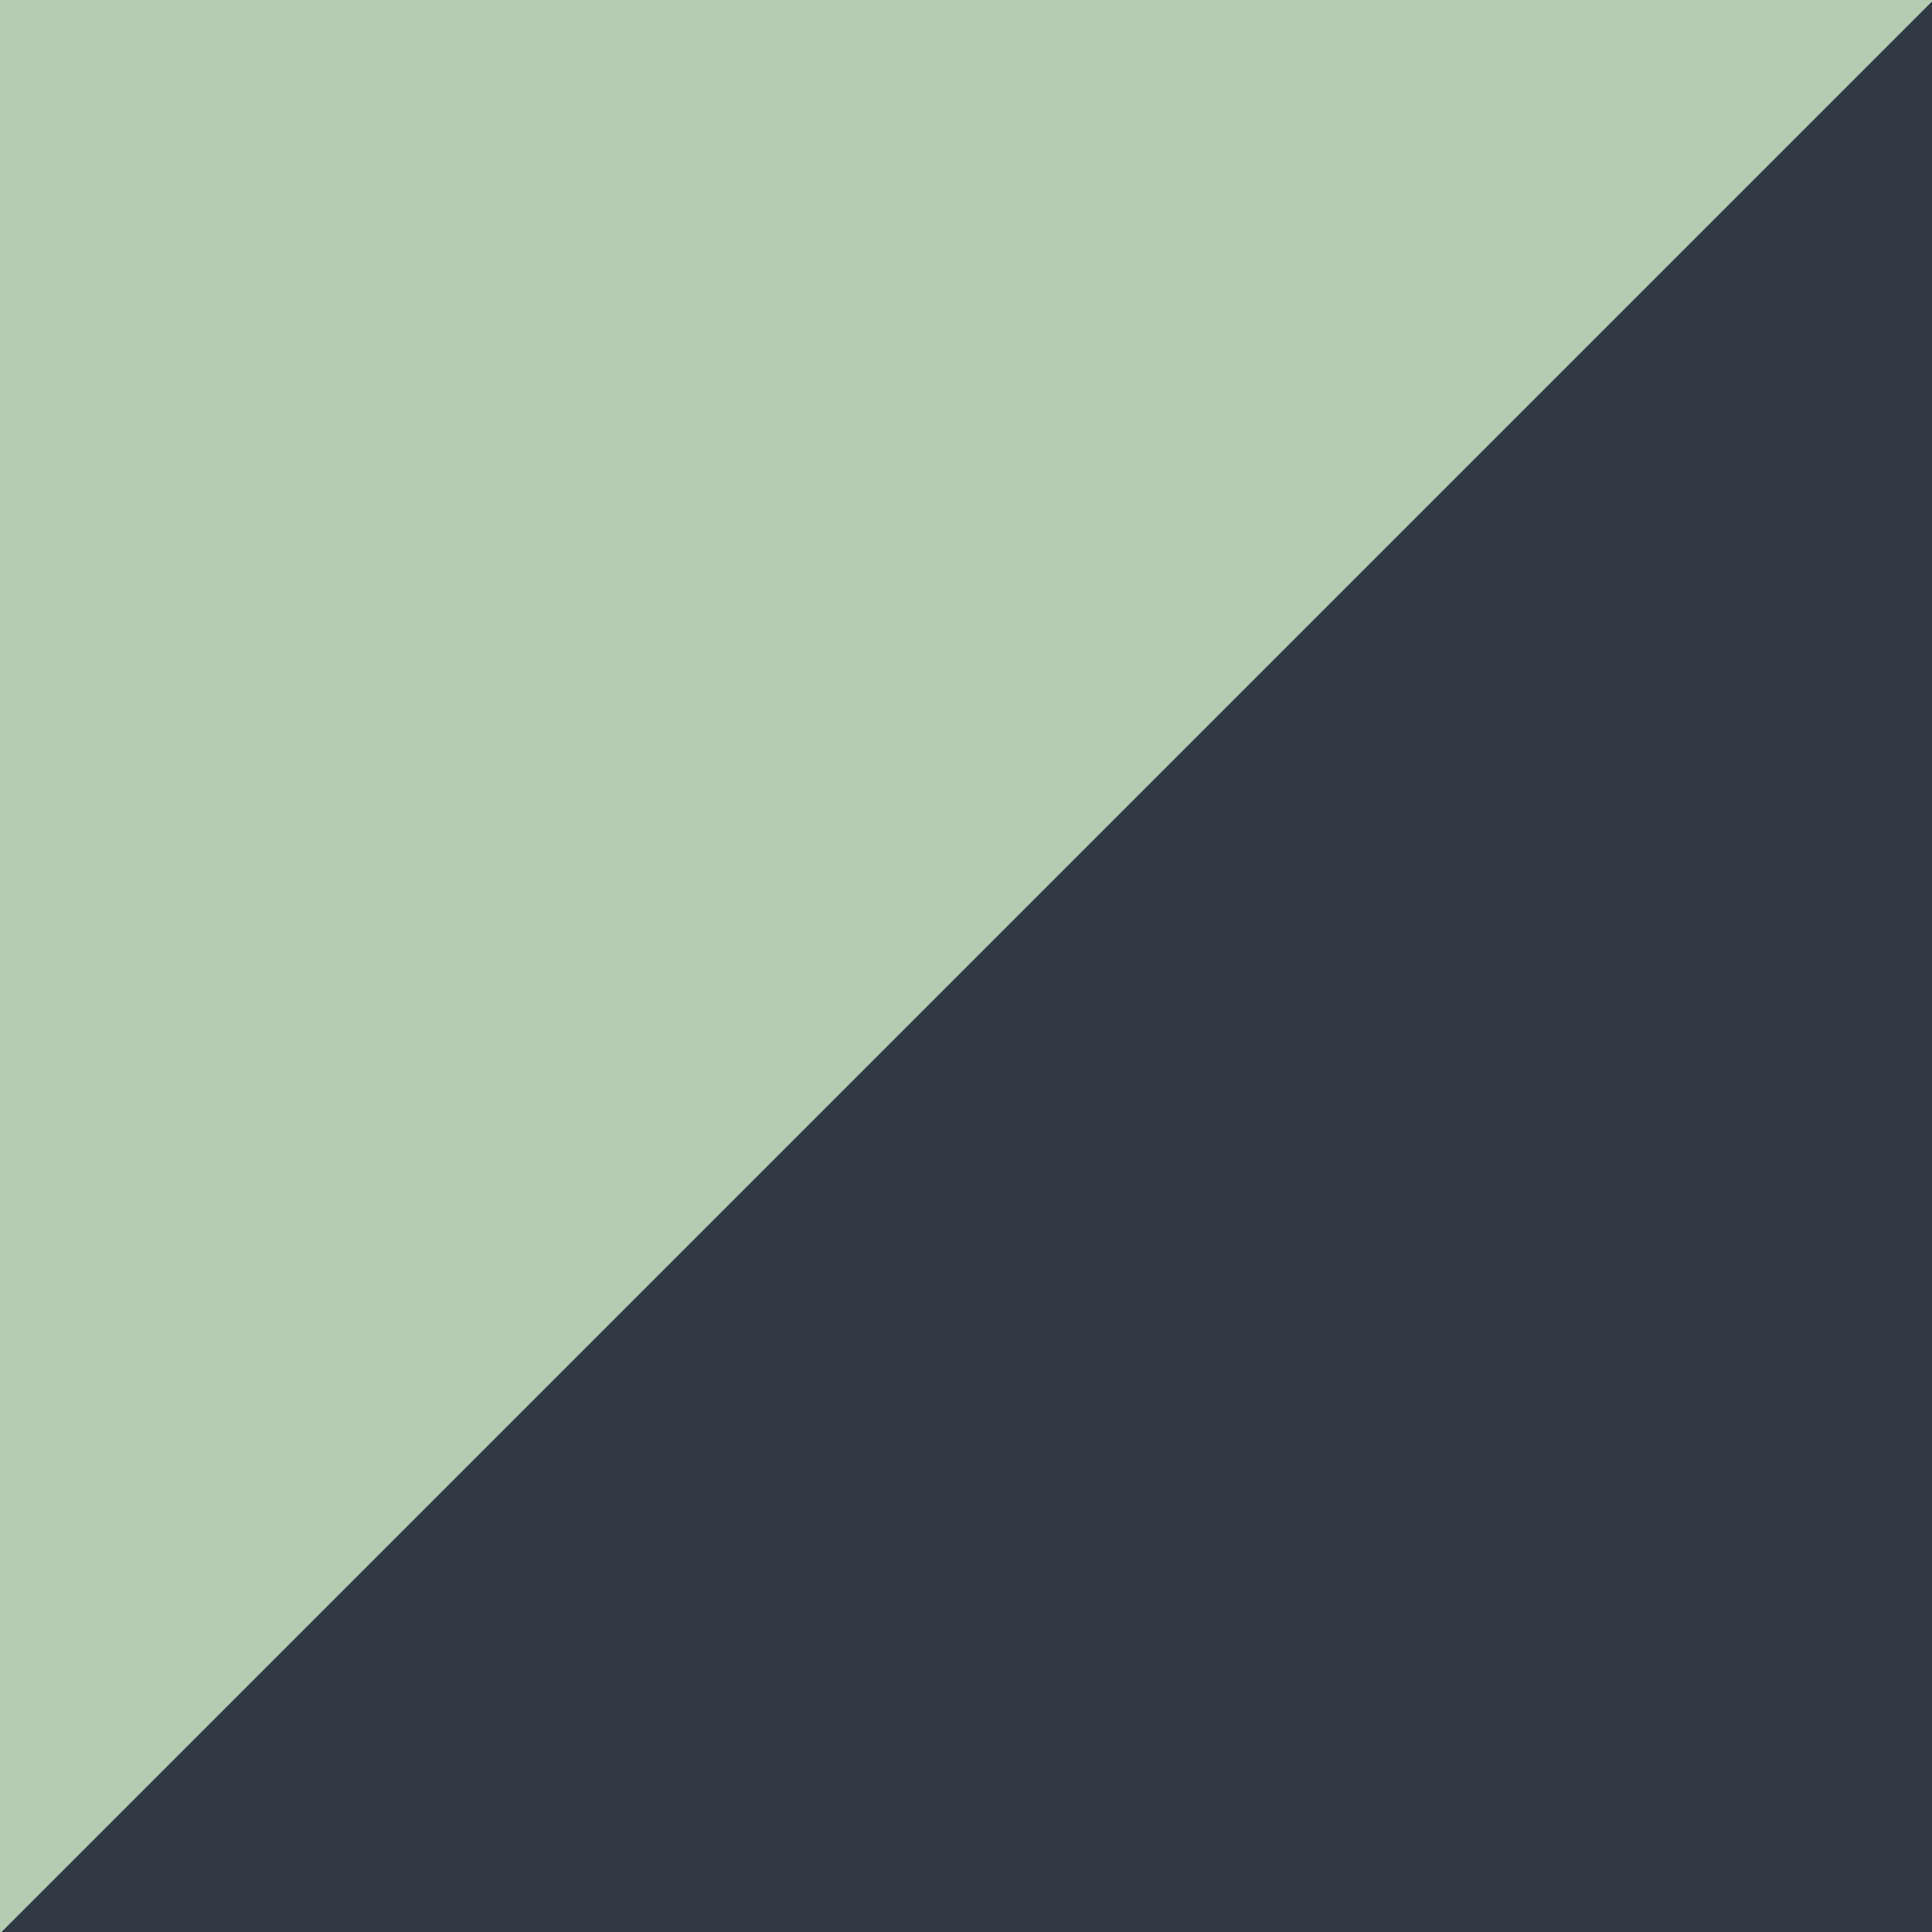
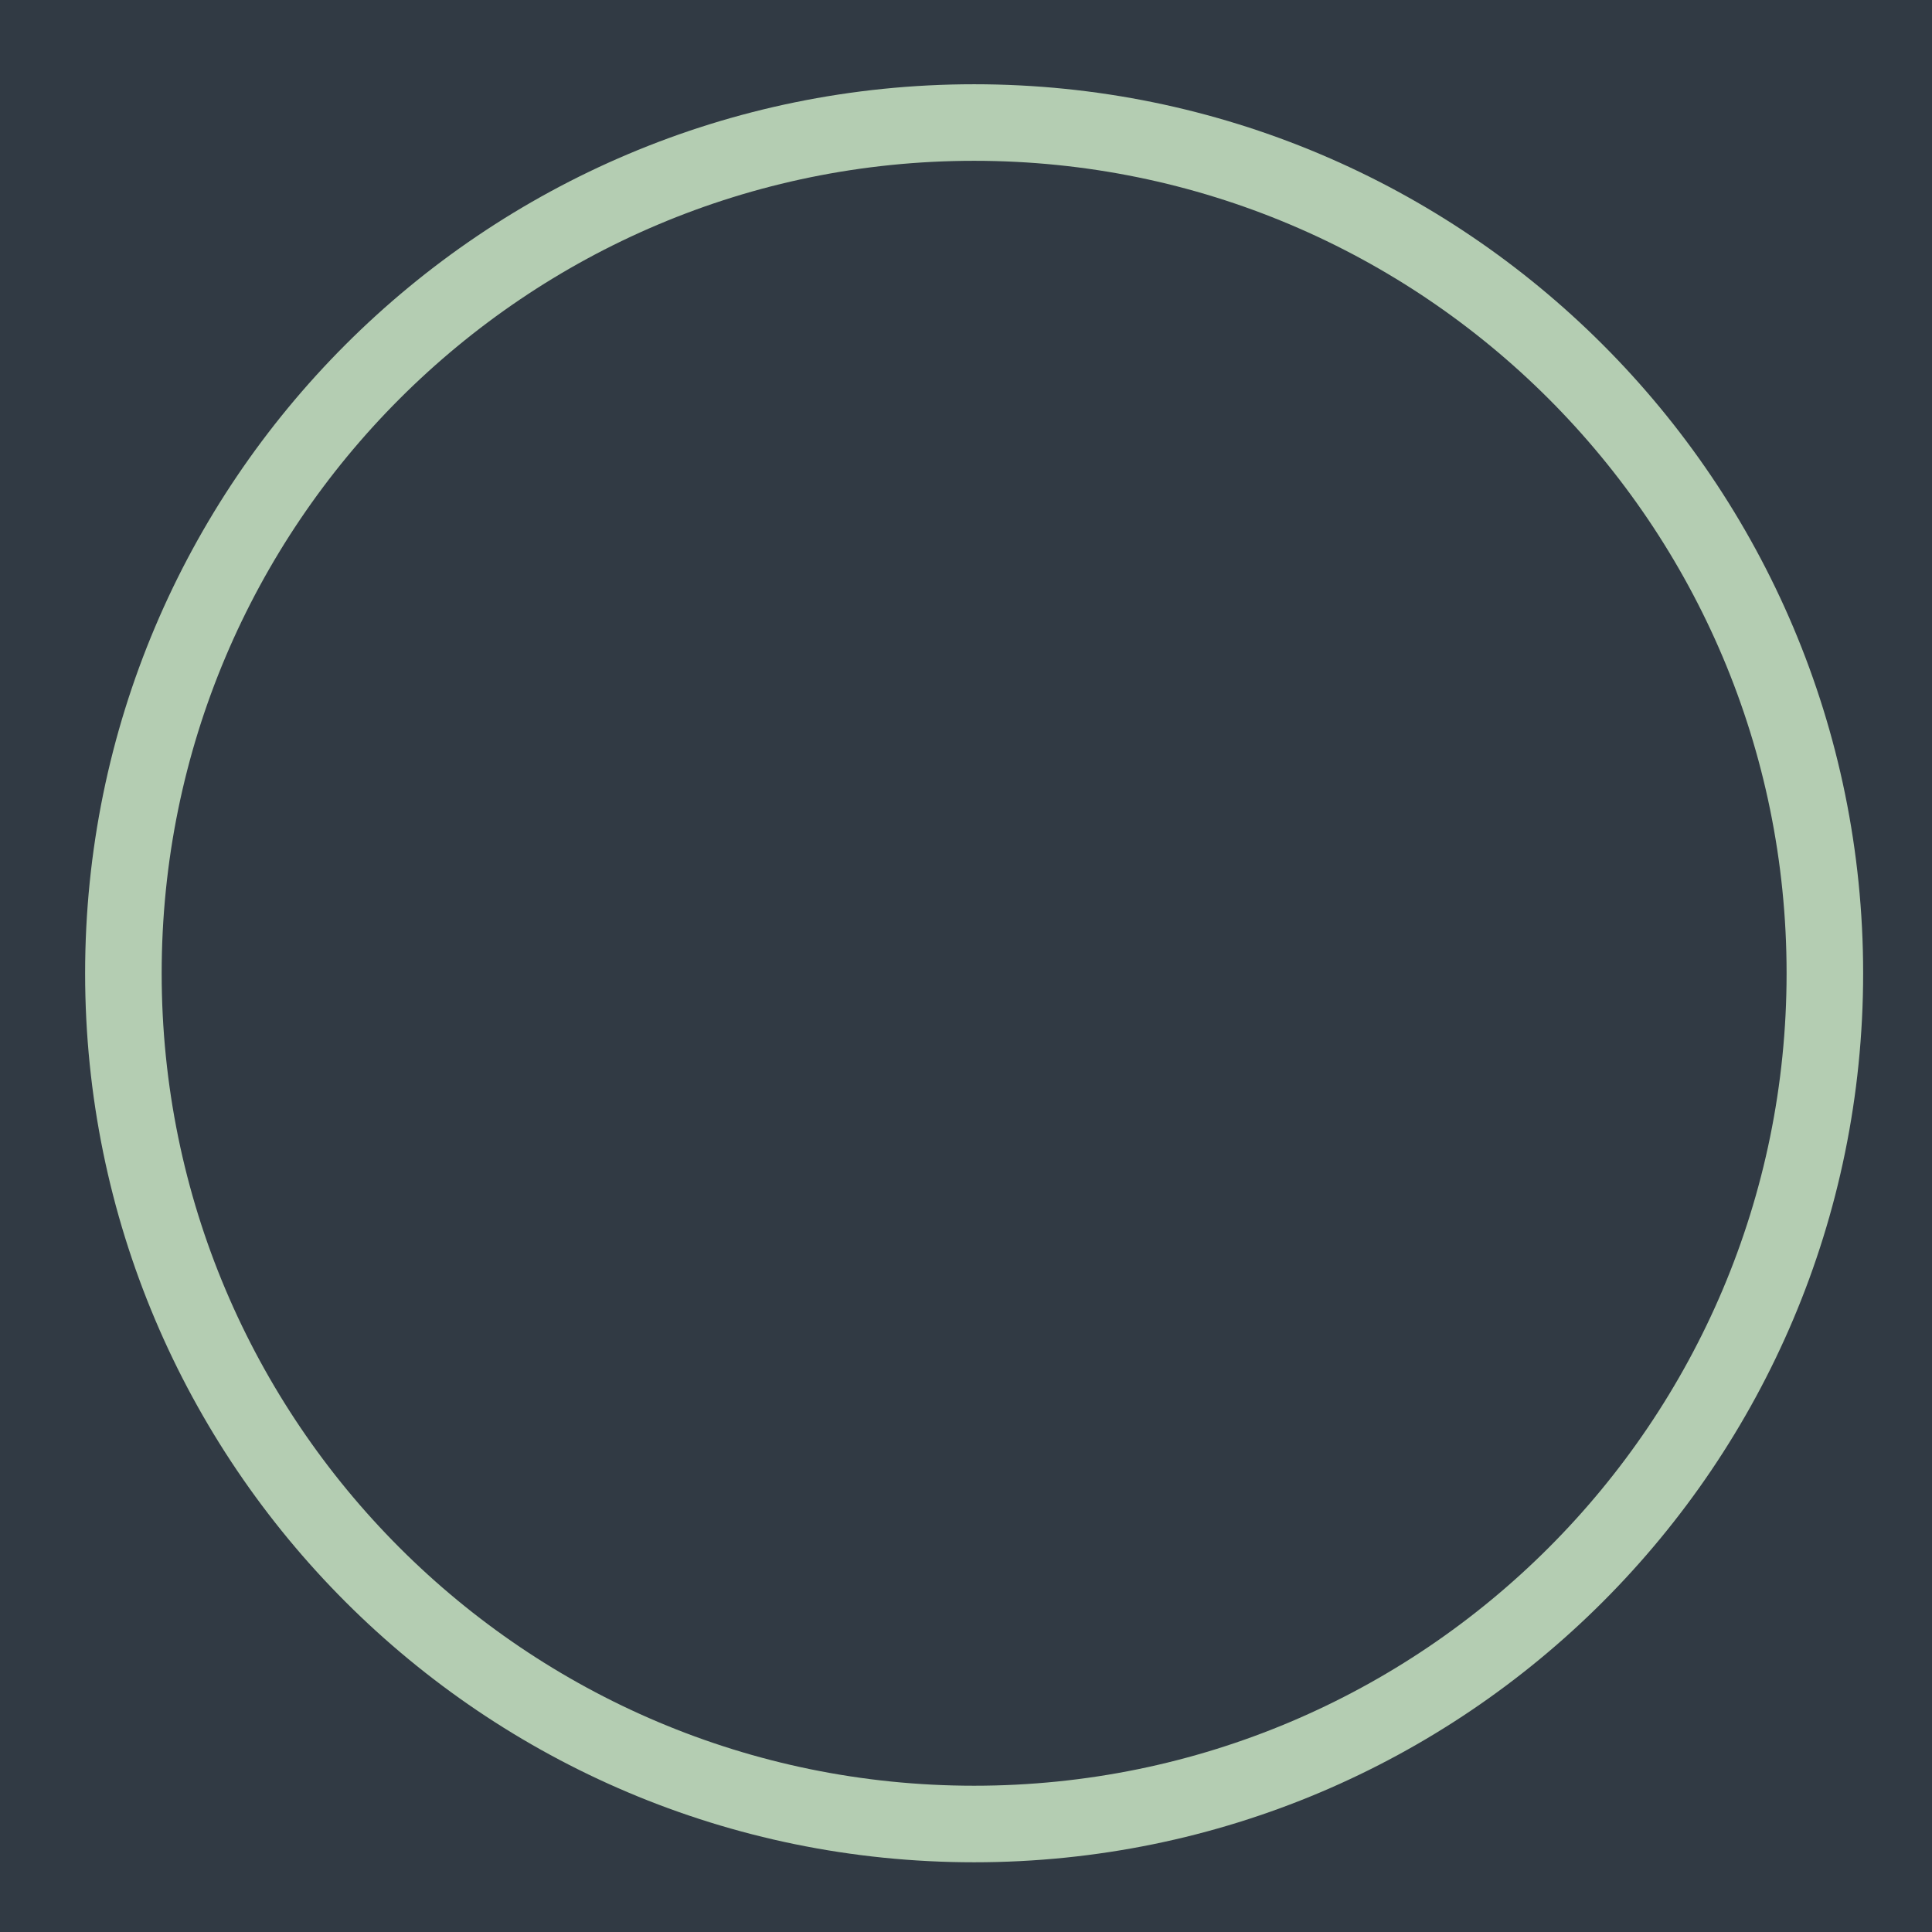
- <svg xmlns="http://www.w3.org/2000/svg" version="1.1" id="Capa_1" x="0px" y="0px" width="50px" height="50px" viewBox="0 0 50 50" style="enable-background:new 0 0 50 50;" xml:space="preserve">
+ <svg xmlns="http://www.w3.org/2000/svg" version="1.1" id="Capa_1" x="0px" y="0px" width="250px" height="250px" viewBox="0 0 250 250" style="enable-background:new 0 0 250 250;" xml:space="preserve">
  <style type="text/css">

- 	.st0{fill:#B4CDB2;}
- 	.st1{fill:#313A44;}
+ 	.st0{fill:#313A44;}
+ 	.st1{fill:none;stroke:#B4CDB2;stroke-width:9.906;stroke-miterlimit:10;}

</style>
-   <g>
-     <rect x="-2.873" y="17.725" transform="matrix(0.7071 -0.7071 0.7071 0.7071 -17.5786 42.544)" class="st1" width="90.877" height="49.533" />
-     <rect x="-37.952" y="-17.43" transform="matrix(0.7071 -0.7071 0.7071 0.7071 -3.0481 7.465)" class="st0" width="90.878" height="49.684" />
-   </g>
+   <rect x="-38.473" y="-27.278" class="st0" width="338.997" height="315.331" />
+   <circle class="st1" cx="126.052" cy="125.94" r="110.085" />
</svg>
